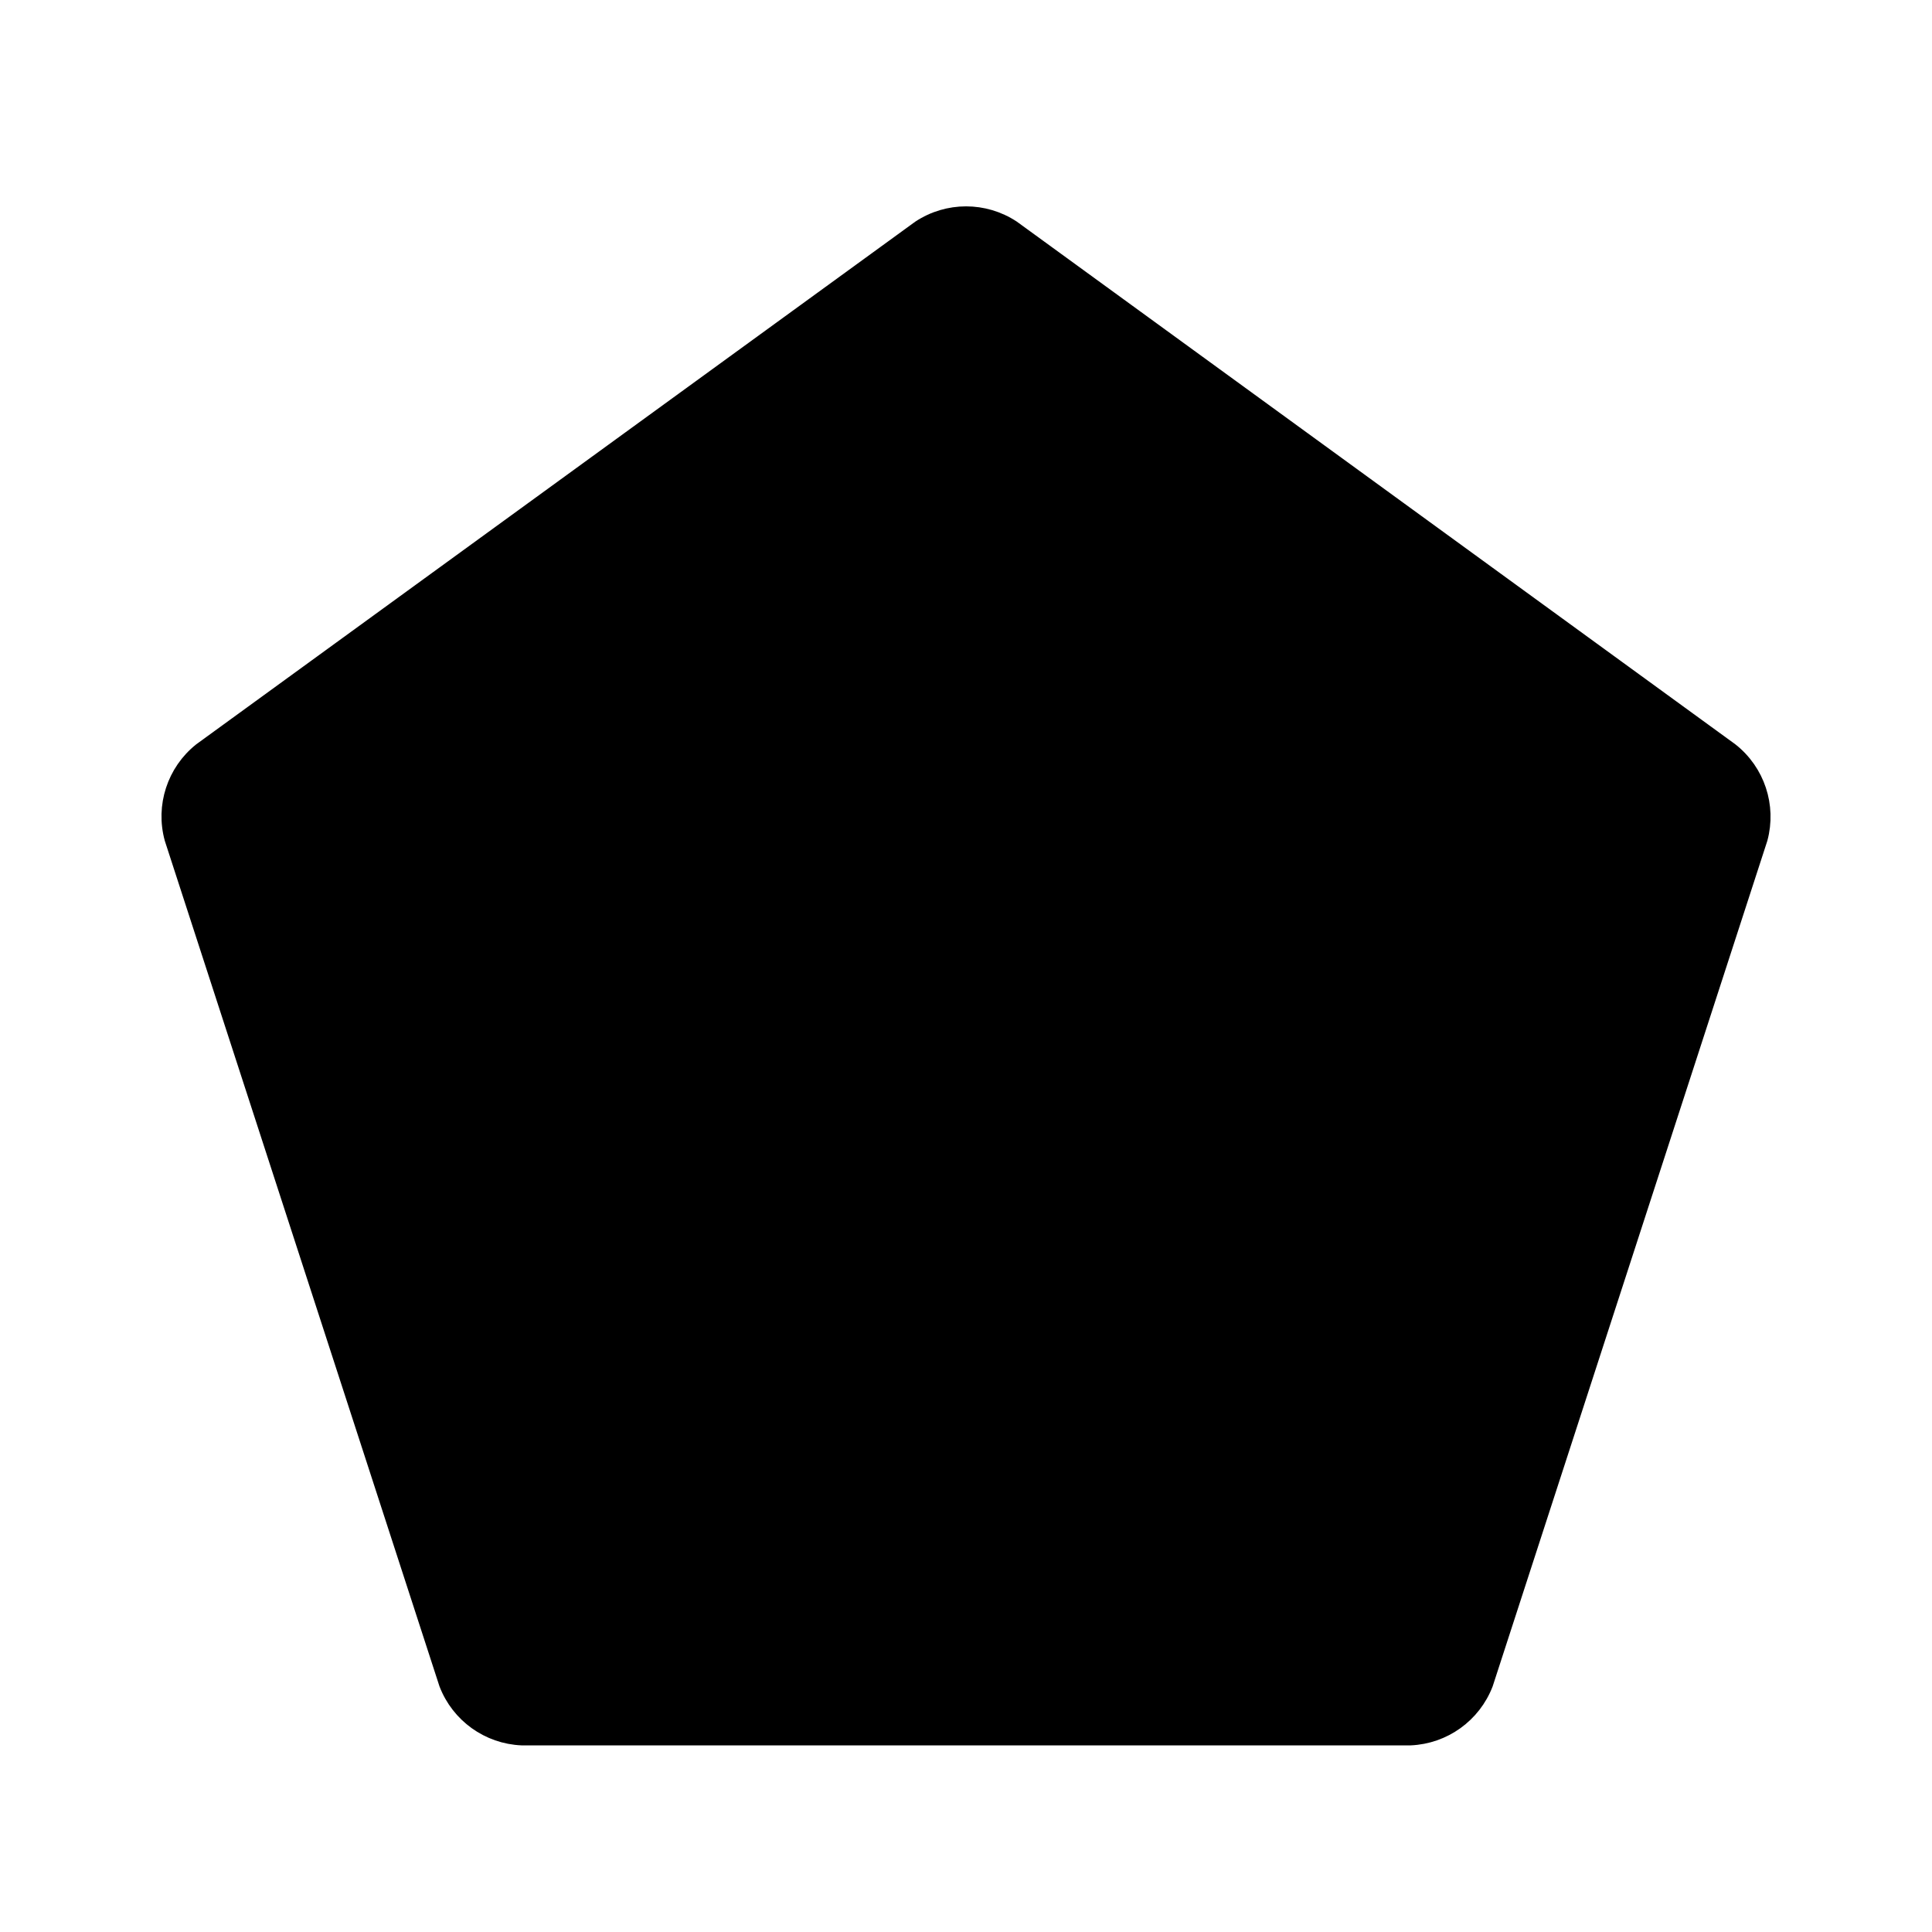
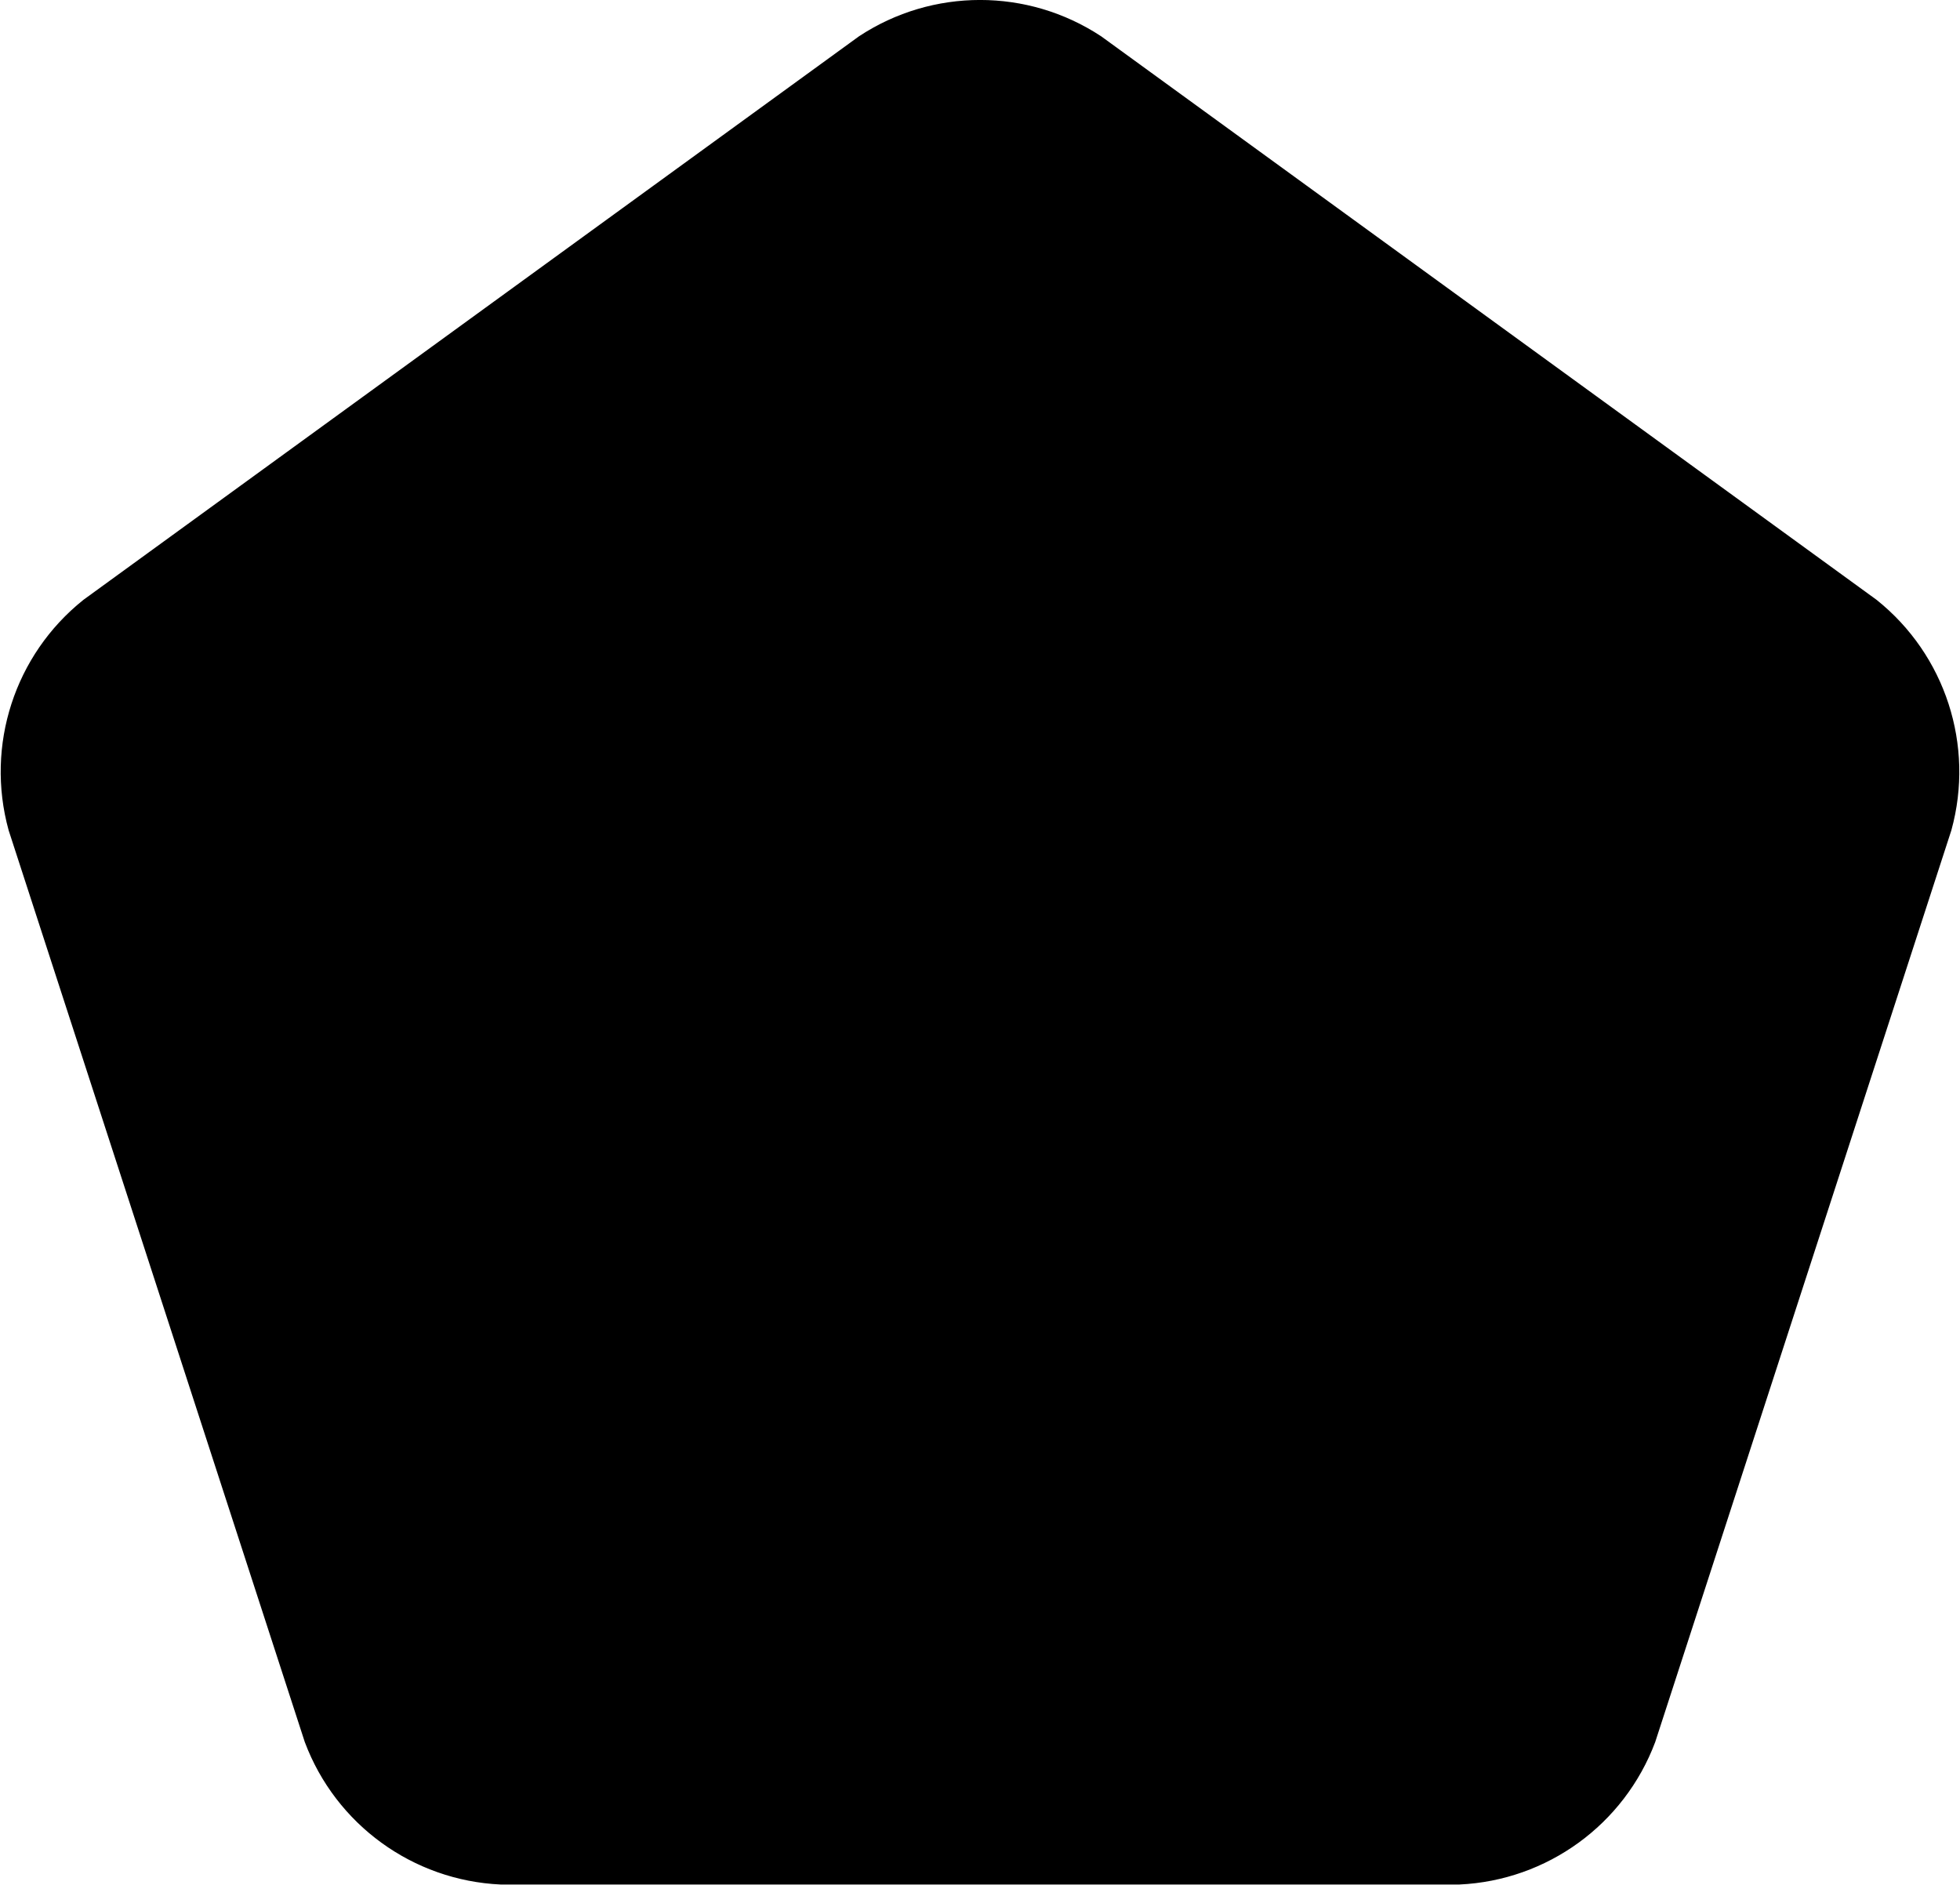
- <svg xmlns="http://www.w3.org/2000/svg" id="Livello_1" data-name="Livello 1" viewBox="0 0 141.73 141.73">
+ <svg xmlns="http://www.w3.org/2000/svg" id="Livello_1" data-name="Livello 1" viewBox="0 0 115.93 111.45">
  <defs>
    <style>.cls-1{fill:none;stroke:#000;stroke-miterlimit:10;}</style>
  </defs>
-   <path d="M74.31,16.67a6.25,6.25,0,0,0-6.88,0L14.7,55a6.25,6.25,0,0,0-2.13,6.54l20.14,62a6.25,6.25,0,0,0,5.57,4h65.18a6.25,6.25,0,0,0,5.57-4l20.14-62A6.25,6.25,0,0,0,127,55Z" />
-   <path class="cls-1" d="M74.31,16.67a6.25,6.25,0,0,0-6.88,0L14.7,55a6.25,6.25,0,0,0-2.13,6.54l20.14,62a6.25,6.25,0,0,0,5.57,4h65.18a6.25,6.25,0,0,0,5.57-4l20.14-62A6.25,6.25,0,0,0,127,55Z" />
+   <path d="M77.75,19.17a12.51,12.51,0,0,0-13.76,0L18.14,52.48a12.51,12.51,0,0,0-4.25,13.09l17.51,53.9a12.51,12.51,0,0,0,11.13,8.09H99.2a12.51,12.51,0,0,0,11.13-8.09l17.51-53.9a12.51,12.51,0,0,0-4.25-13.09Z" transform="translate(-12.9 -16.61)" />
+   <path class="cls-1" d="M77.75,19.17a12.51,12.51,0,0,0-13.76,0L18.14,52.48a12.51,12.51,0,0,0-4.25,13.09l17.51,53.9a12.51,12.51,0,0,0,11.13,8.09H99.2a12.51,12.51,0,0,0,11.13-8.09l17.51-53.9a12.51,12.51,0,0,0-4.25-13.09Z" transform="translate(-12.9 -16.61)" />
</svg>
